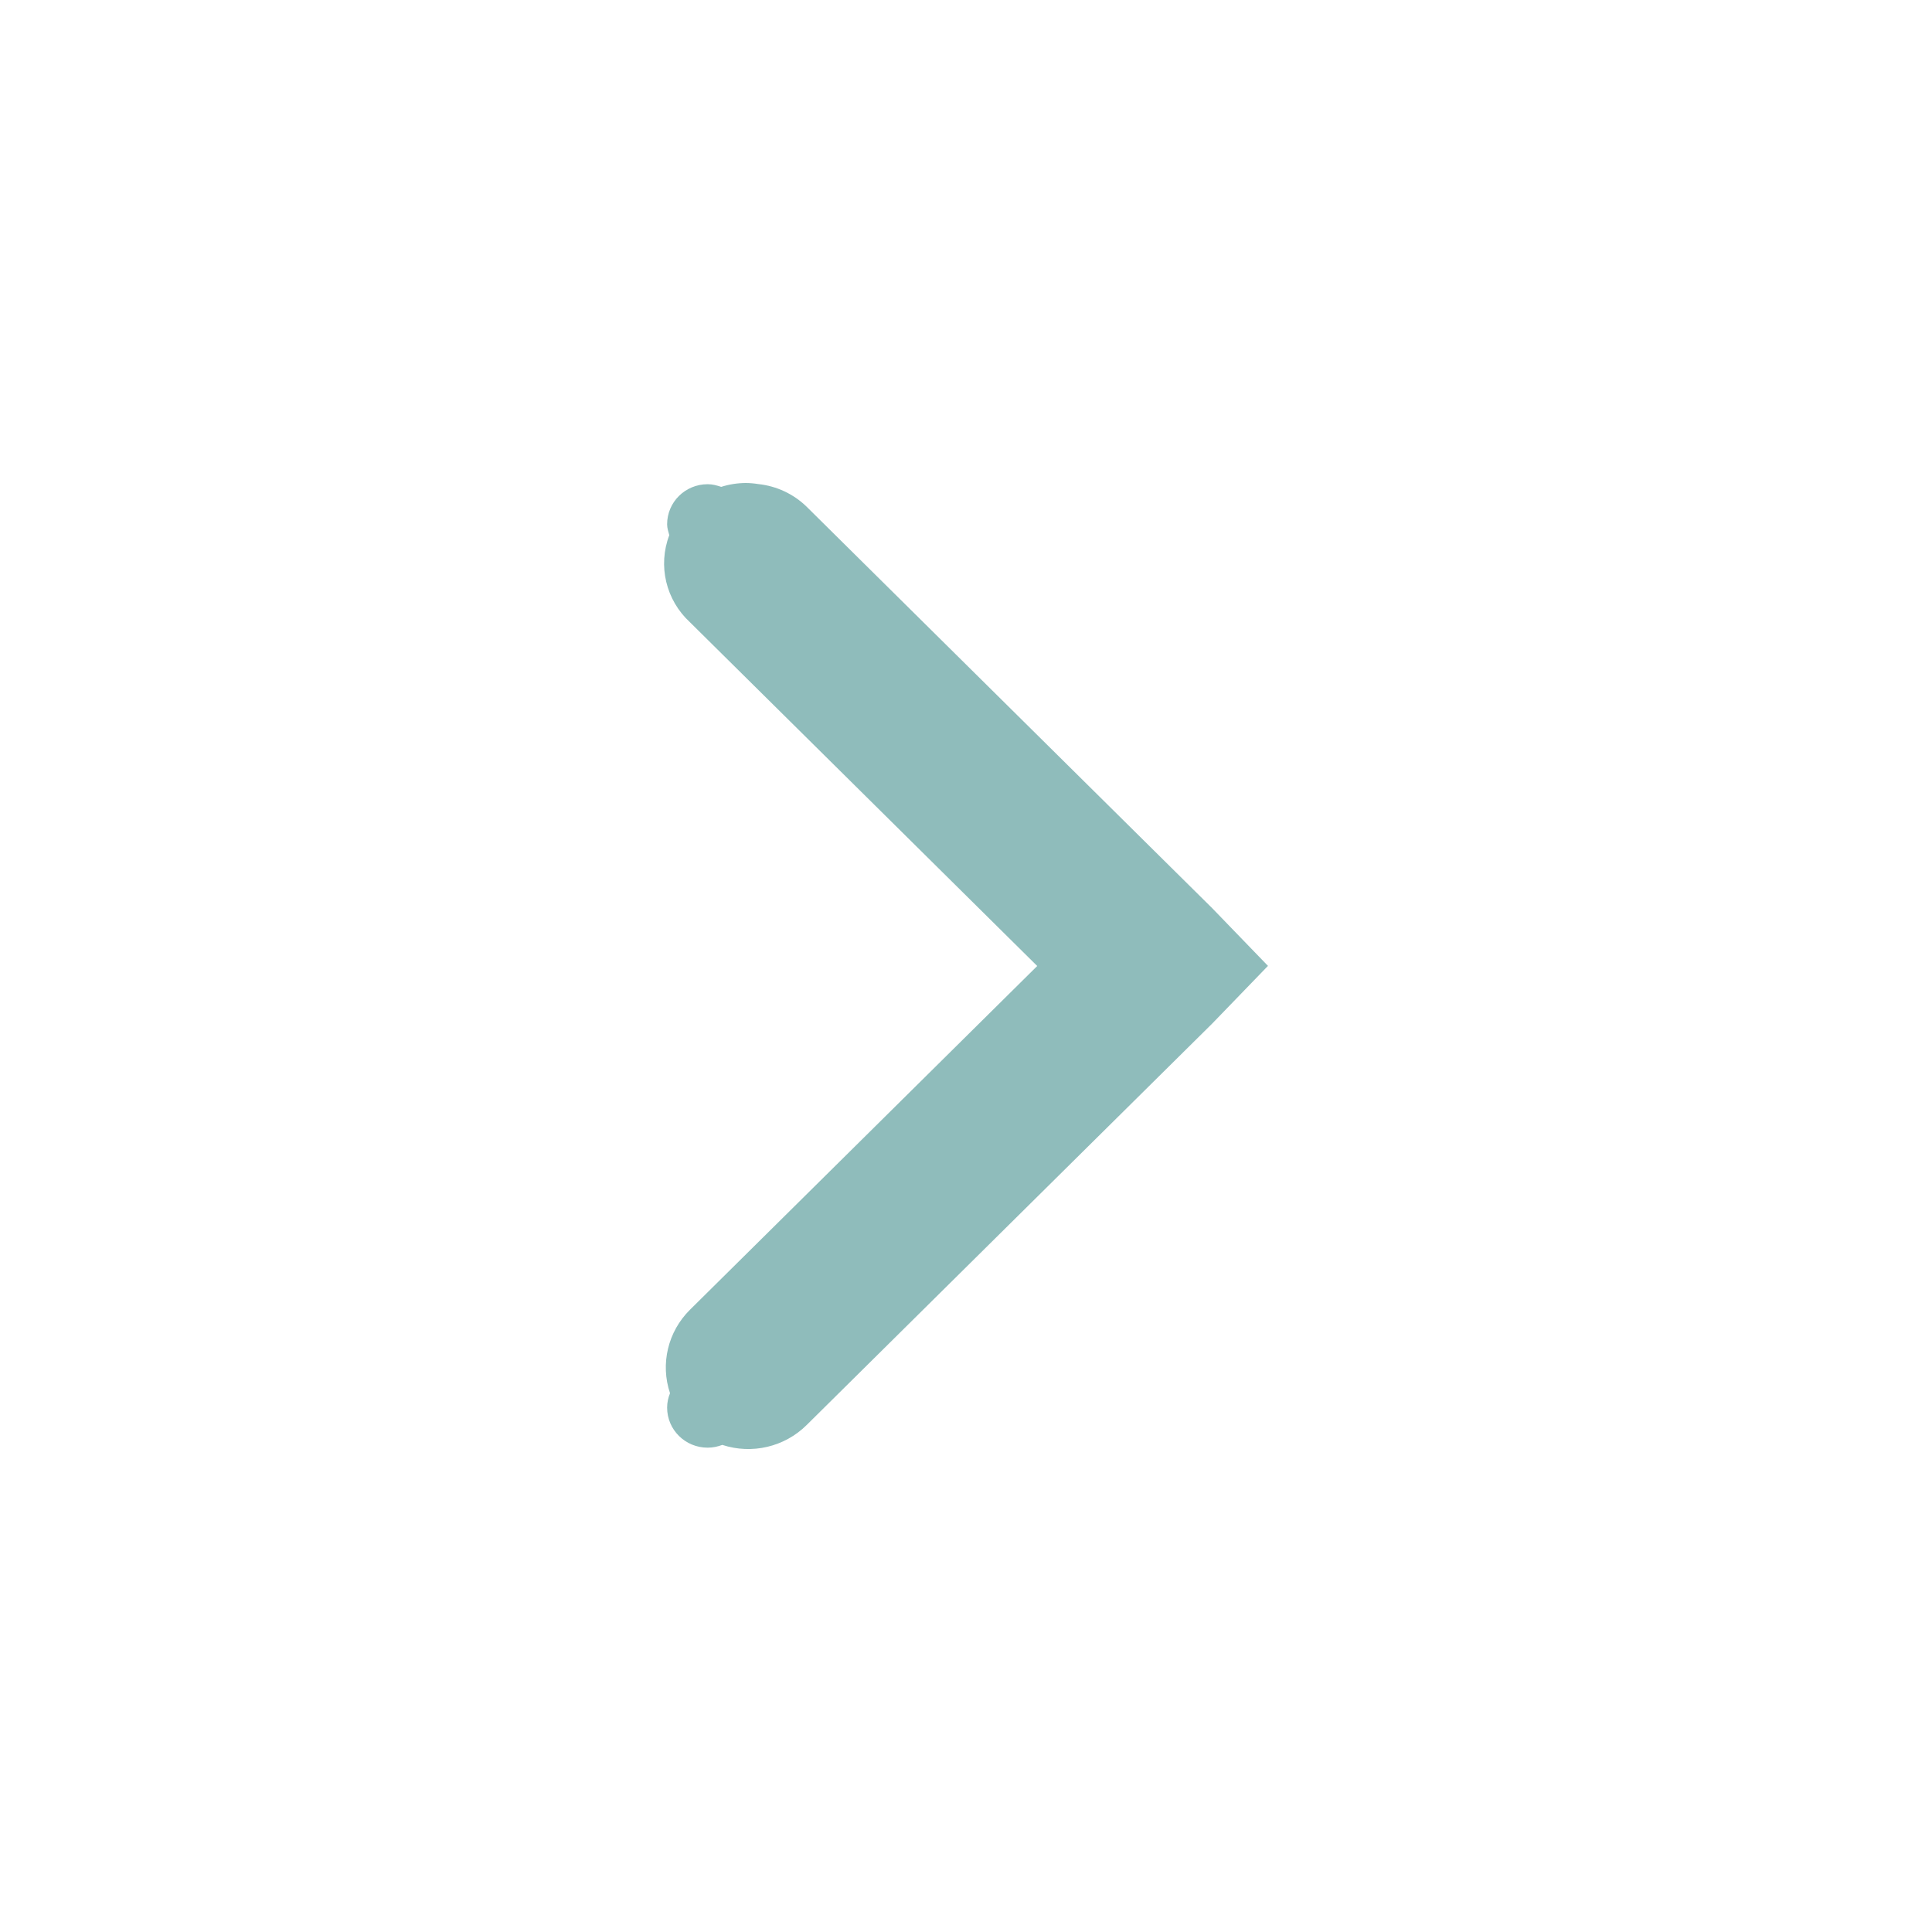
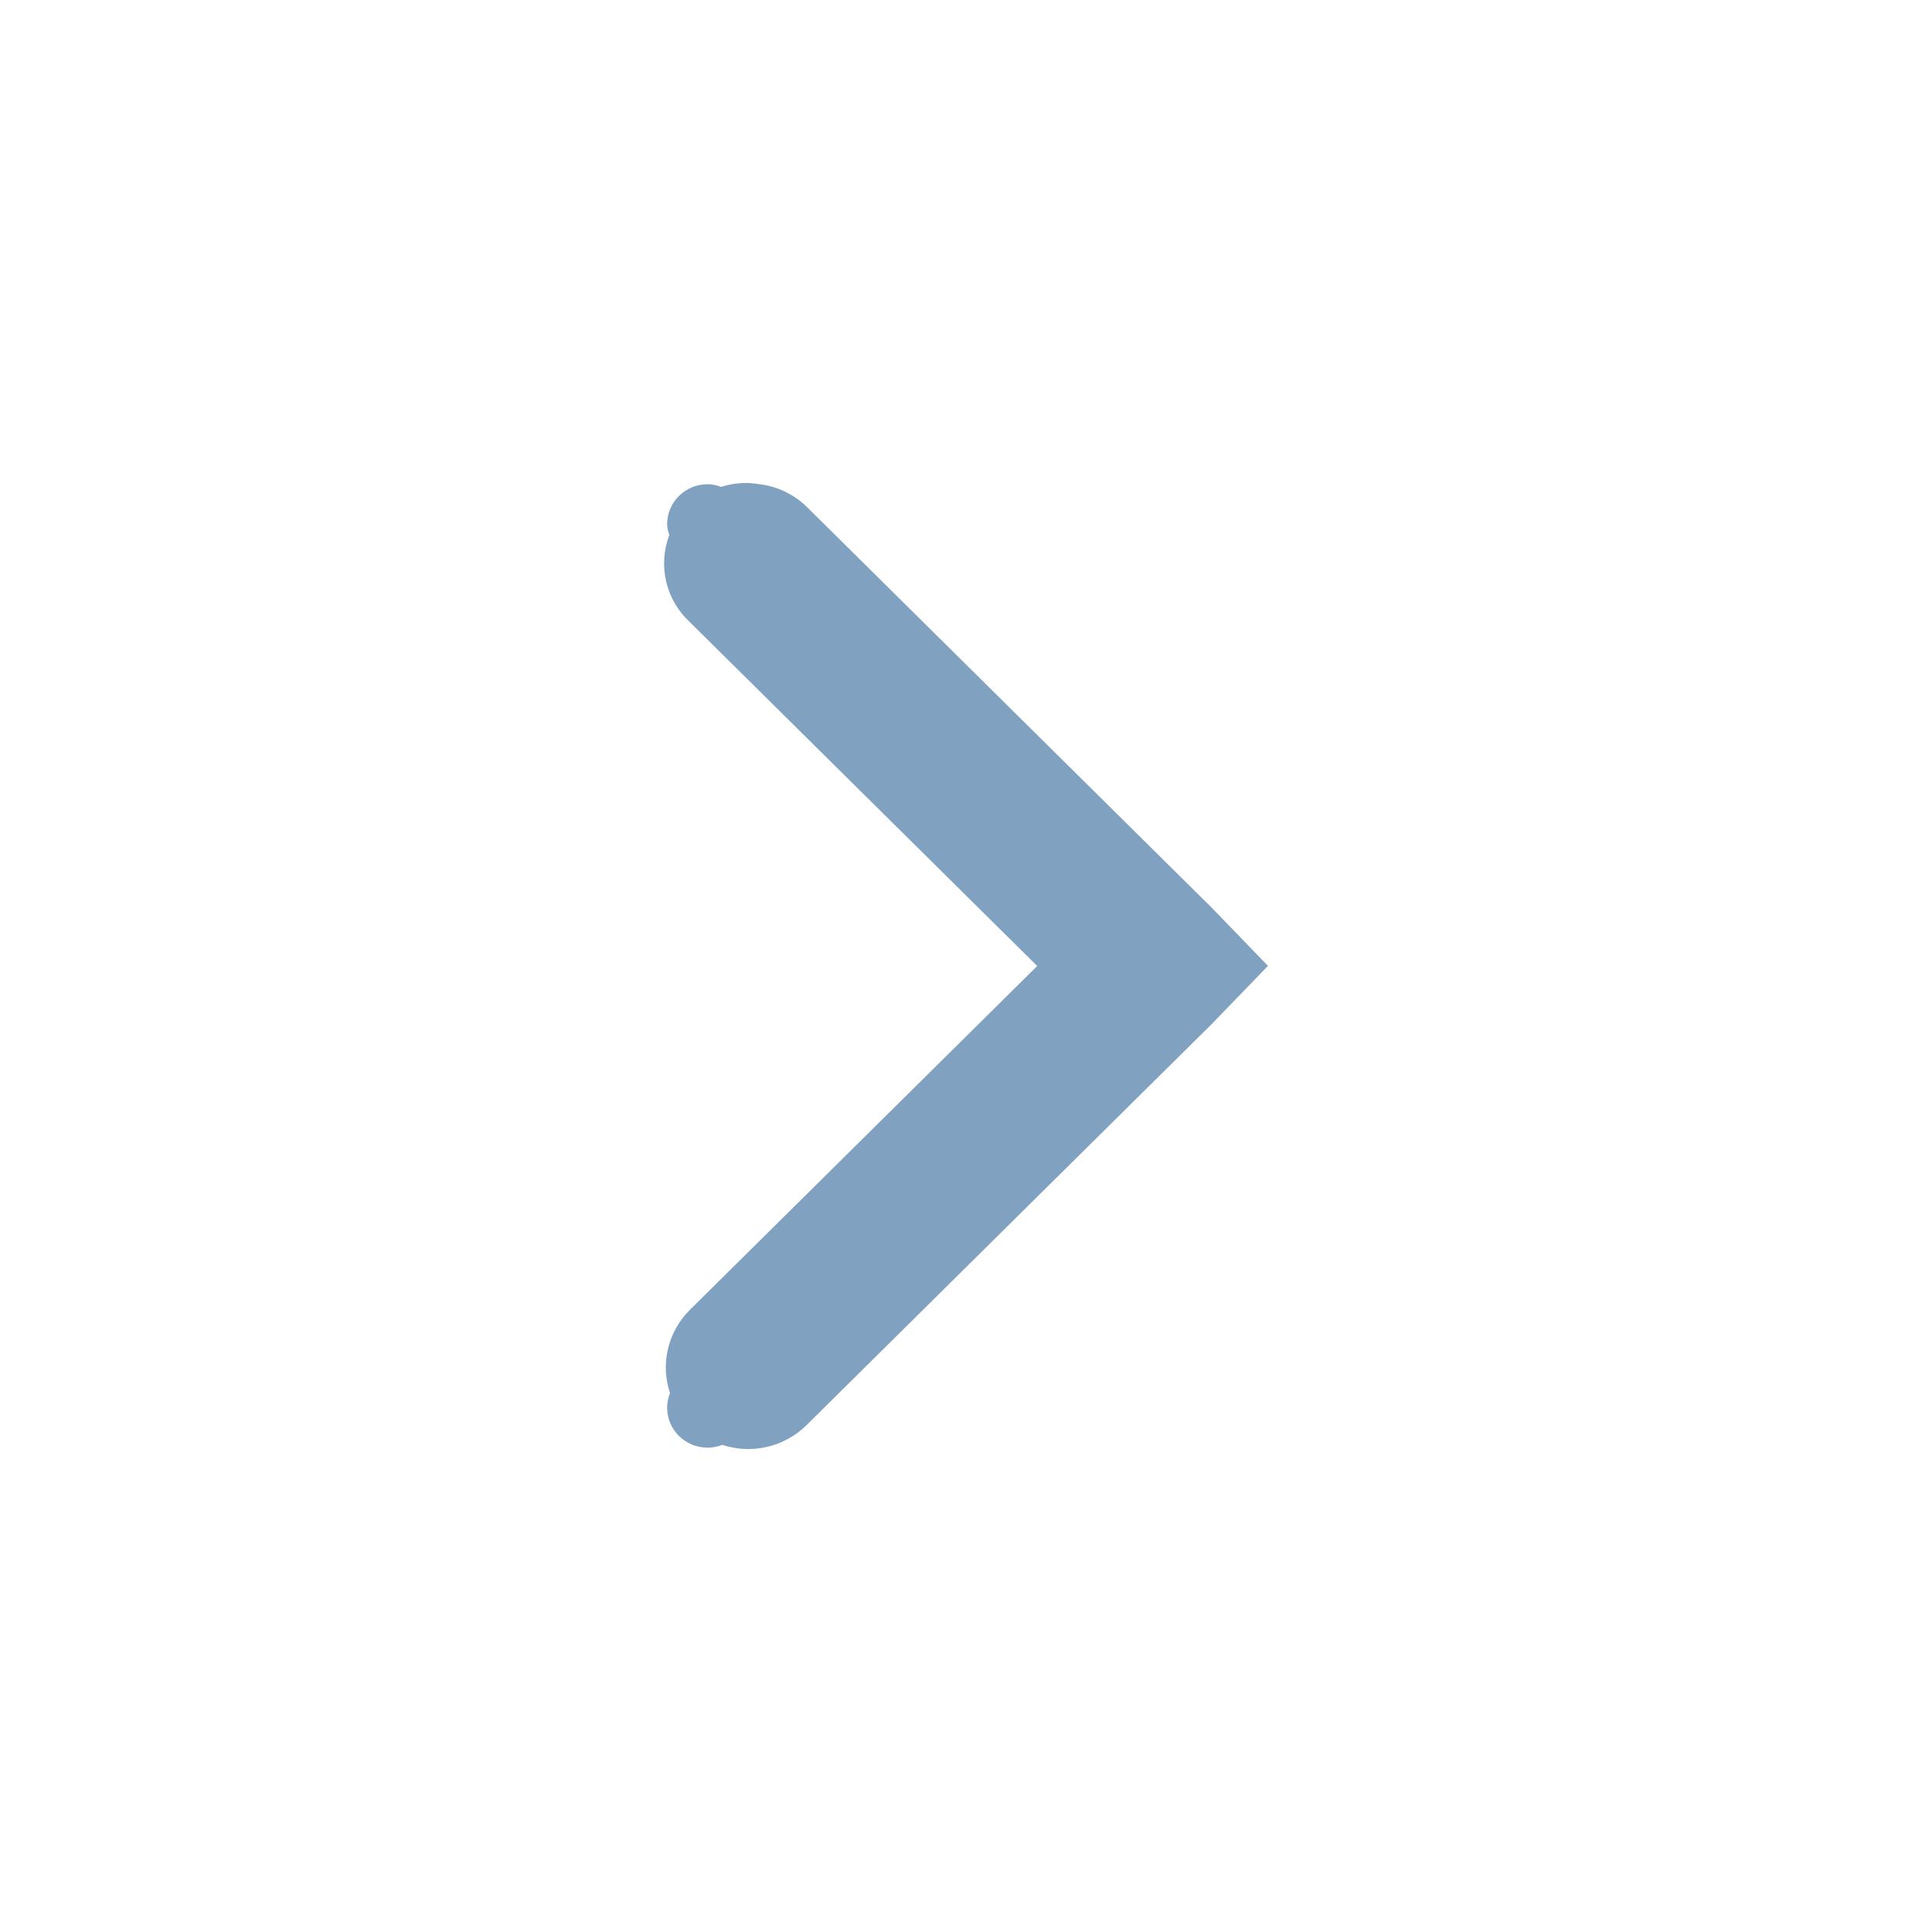
<svg xmlns="http://www.w3.org/2000/svg" xmlns:ns1="http://www.openswatchbook.org/uri/2009/osb" width="16" version="1.1" id="svg7384" height="16">
  <defs id="defs7386">
    <linearGradient ns1:paint="solid" id="selected_bg_color">
      <stop id="stop4147" offset="0" style="stop-color:#5294e2;stop-opacity:1;" />
    </linearGradient>
  </defs>
  <g transform="translate(-100.0002,-747)" style="display:inline" id="layer9" />
  <g transform="translate(-100.0002,-747)" id="layer10" />
  <g transform="translate(-100.0002,-747)" id="layer11" />
  <g transform="translate(-100.0002,-747)" id="layer13" />
  <g transform="translate(-100.0002,-747)" id="layer14" />
  <g transform="translate(-100.0002,-747)" style="display:inline" id="layer15" />
  <g transform="translate(-100.0002,-747)" style="display:inline" id="g71291" />
  <g transform="translate(-100.0002,-747)" style="display:inline" id="g4953" />
  <g transform="translate(-100.0002,-747)" style="display:inline" id="layer12">
-     <path id="path6040" d="m 106.177,751 a 0.672,0.665 0 0 1 0.104,0.009 0.672,0.665 0 0 1 0.399,0.187 l 3.359,3.325 0.462,0.478 -0.462,0.478 -3.359,3.325 a 0.683,0.676 0 0 1 -0.698,0.164 c -0.037,0.014 -0.078,0.023 -0.121,0.023 -0.186,0 -0.336,-0.148 -0.336,-0.332 0,-0.042 0.009,-0.082 0.024,-0.119 a 0.683,0.676 0 0 1 0.165,-0.691 l 2.876,-2.847 -2.876,-2.847 a 0.672,0.665 0 0 1 -0.171,-0.721 c -0.008,-0.029 -0.018,-0.058 -0.018,-0.09 0,-0.184 0.15,-0.332 0.336,-0.332 0.04,0 0.076,0.01 0.112,0.022 A 0.672,0.665 0 0 1 106.177,751 Z" style="color:#000000;font-style:normal;font-variant:normal;font-weight:normal;font-stretch:normal;font-size:medium;line-height:normal;font-family:Sans;-inkscape-font-specification:Sans;text-indent:0;text-align:start;text-decoration:none;text-decoration-line:none;letter-spacing:normal;word-spacing:normal;text-transform:none;writing-mode:lr-tb;direction:ltr;baseline-shift:baseline;text-anchor:start;display:inline;overflow:visible;visibility:visible;fill:#8fbcbb;fill-opacity:1;stroke:none;stroke-width:2;marker:none;enable-background:accumulate" />
+     <path id="path6040" d="m 106.177,751 a 0.672,0.665 0 0 1 0.104,0.009 0.672,0.665 0 0 1 0.399,0.187 l 3.359,3.325 0.462,0.478 -0.462,0.478 -3.359,3.325 a 0.683,0.676 0 0 1 -0.698,0.164 c -0.037,0.014 -0.078,0.023 -0.121,0.023 -0.186,0 -0.336,-0.148 -0.336,-0.332 0,-0.042 0.009,-0.082 0.024,-0.119 a 0.683,0.676 0 0 1 0.165,-0.691 l 2.876,-2.847 -2.876,-2.847 a 0.672,0.665 0 0 1 -0.171,-0.721 c -0.008,-0.029 -0.018,-0.058 -0.018,-0.09 0,-0.184 0.15,-0.332 0.336,-0.332 0.04,0 0.076,0.01 0.112,0.022 A 0.672,0.665 0 0 1 106.177,751 Z" style="color:#000000;font-style:normal;font-variant:normal;font-weight:normal;font-stretch:normal;font-size:medium;line-height:normal;font-family:Sans;-inkscape-font-specification:Sans;text-indent:0;text-align:start;text-decoration:none;text-decoration-line:none;letter-spacing:normal;word-spacing:normal;text-transform:none;writing-mode:lr-tb;direction:ltr;baseline-shift:baseline;text-anchor:start;display:inline;overflow:visible;visibility:visible;fill:#81a1c1;fill-opacity:1;stroke:none;stroke-width:2;marker:none;enable-background:accumulate" />
  </g>
</svg>
